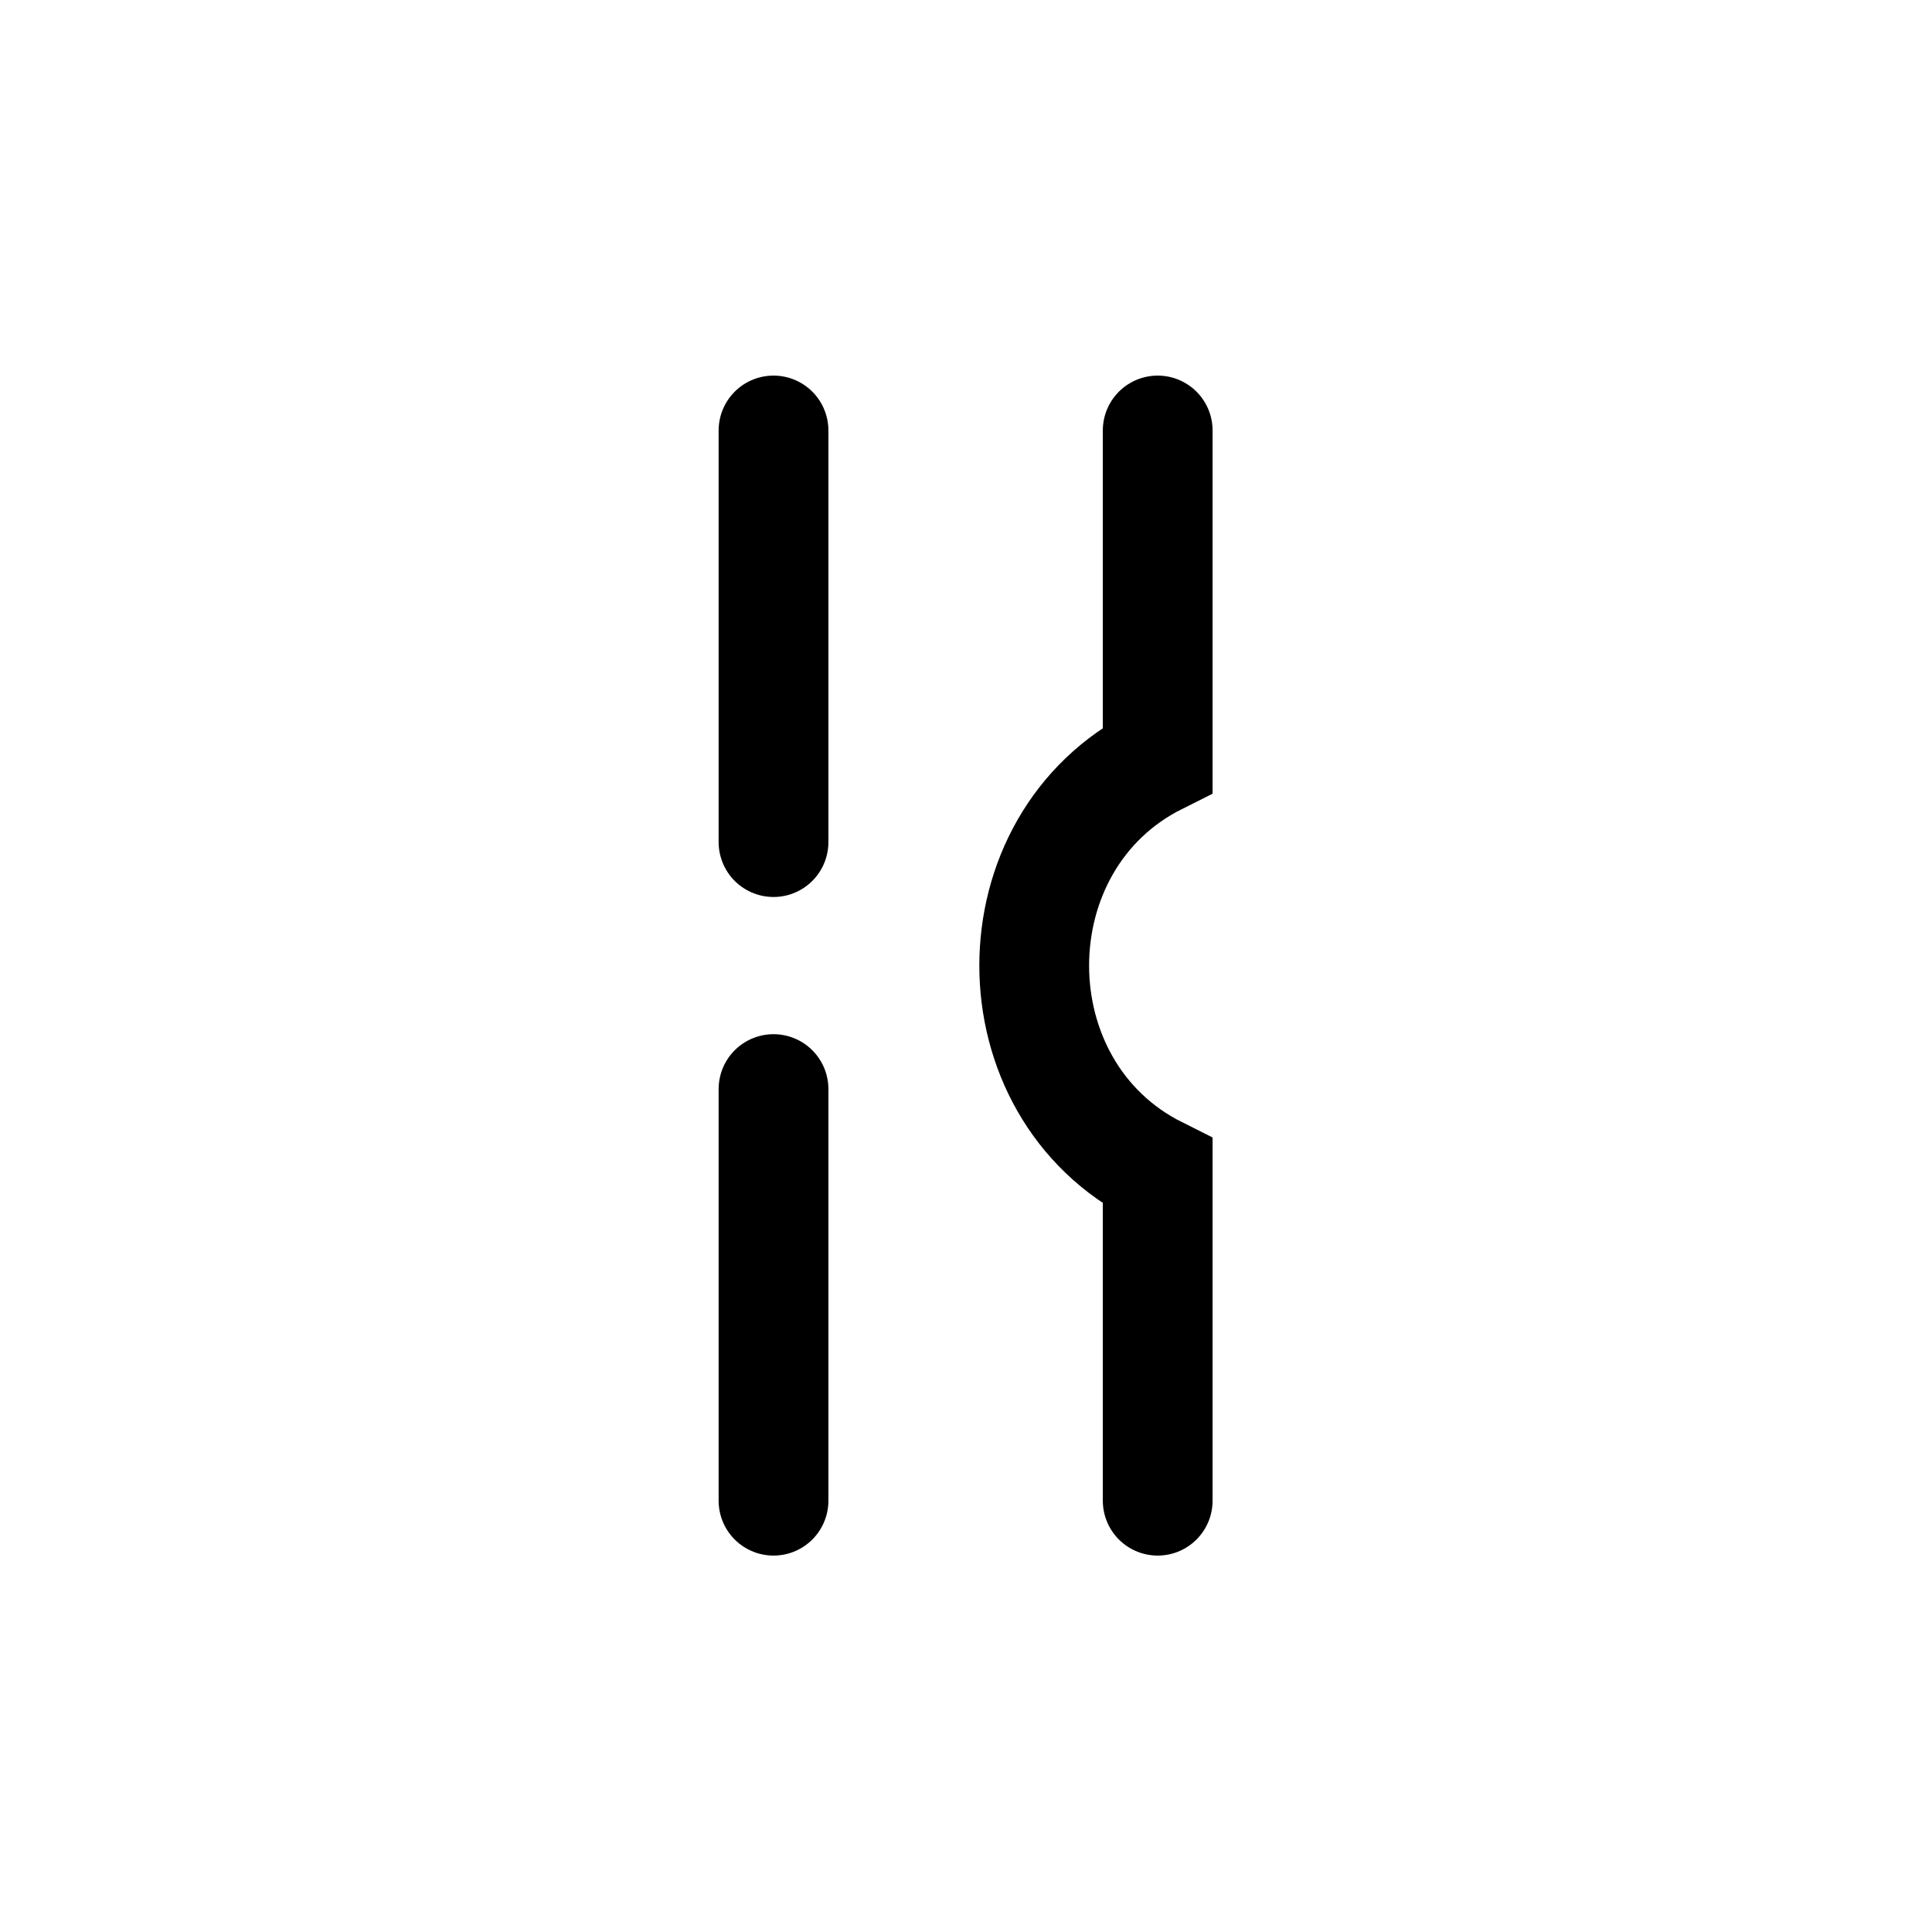
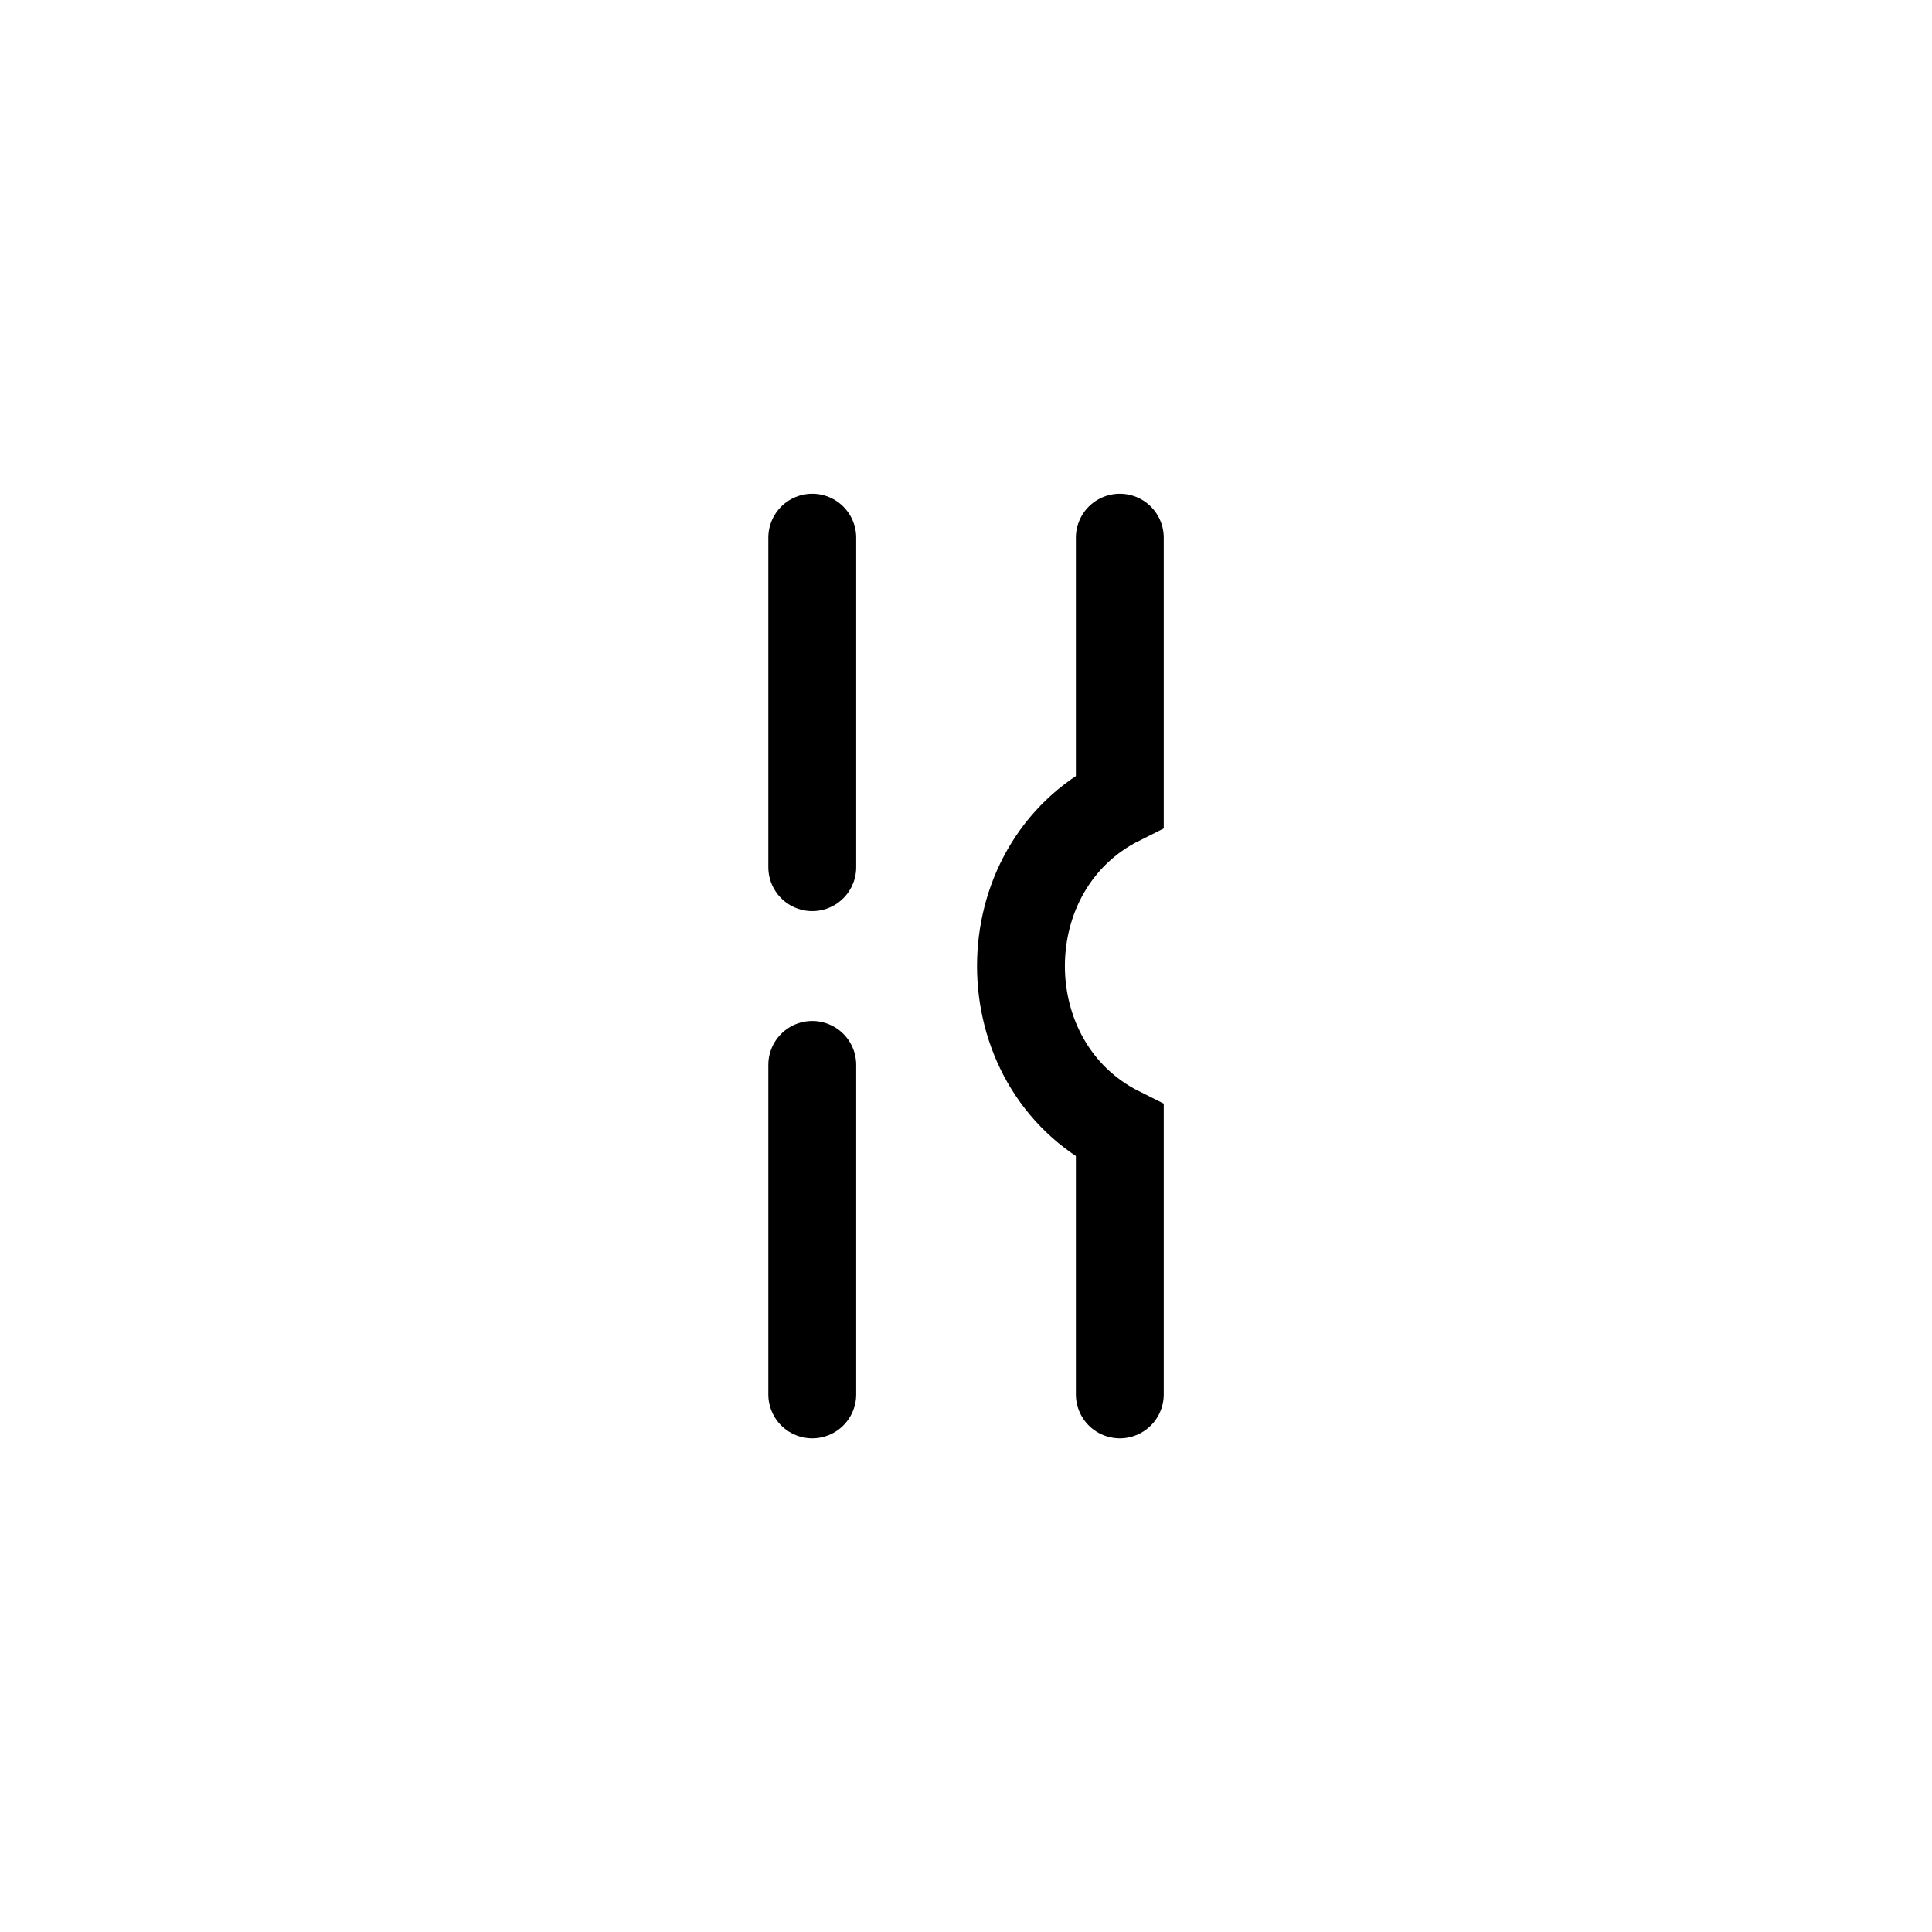
<svg xmlns="http://www.w3.org/2000/svg" viewBox="0 0 108 108">
-   <path fill="none" stroke="#000" stroke-linecap="round" stroke-width="6.136" d="M43.24 24.064v23.01m0 13.806v23.01m21.476-59.826v18.408c-9.204 4.602-9.204 18.408 0 23.01V83.89" />
+   <path fill="none" stroke="#000" stroke-linecap="round" stroke-width="4.912" d="M45.406 30.056v18.42m0 11.052v18.42m17.192-47.892v14.736c-7.368 3.684-7.368 14.736 0 18.42v14.736" />
</svg>
